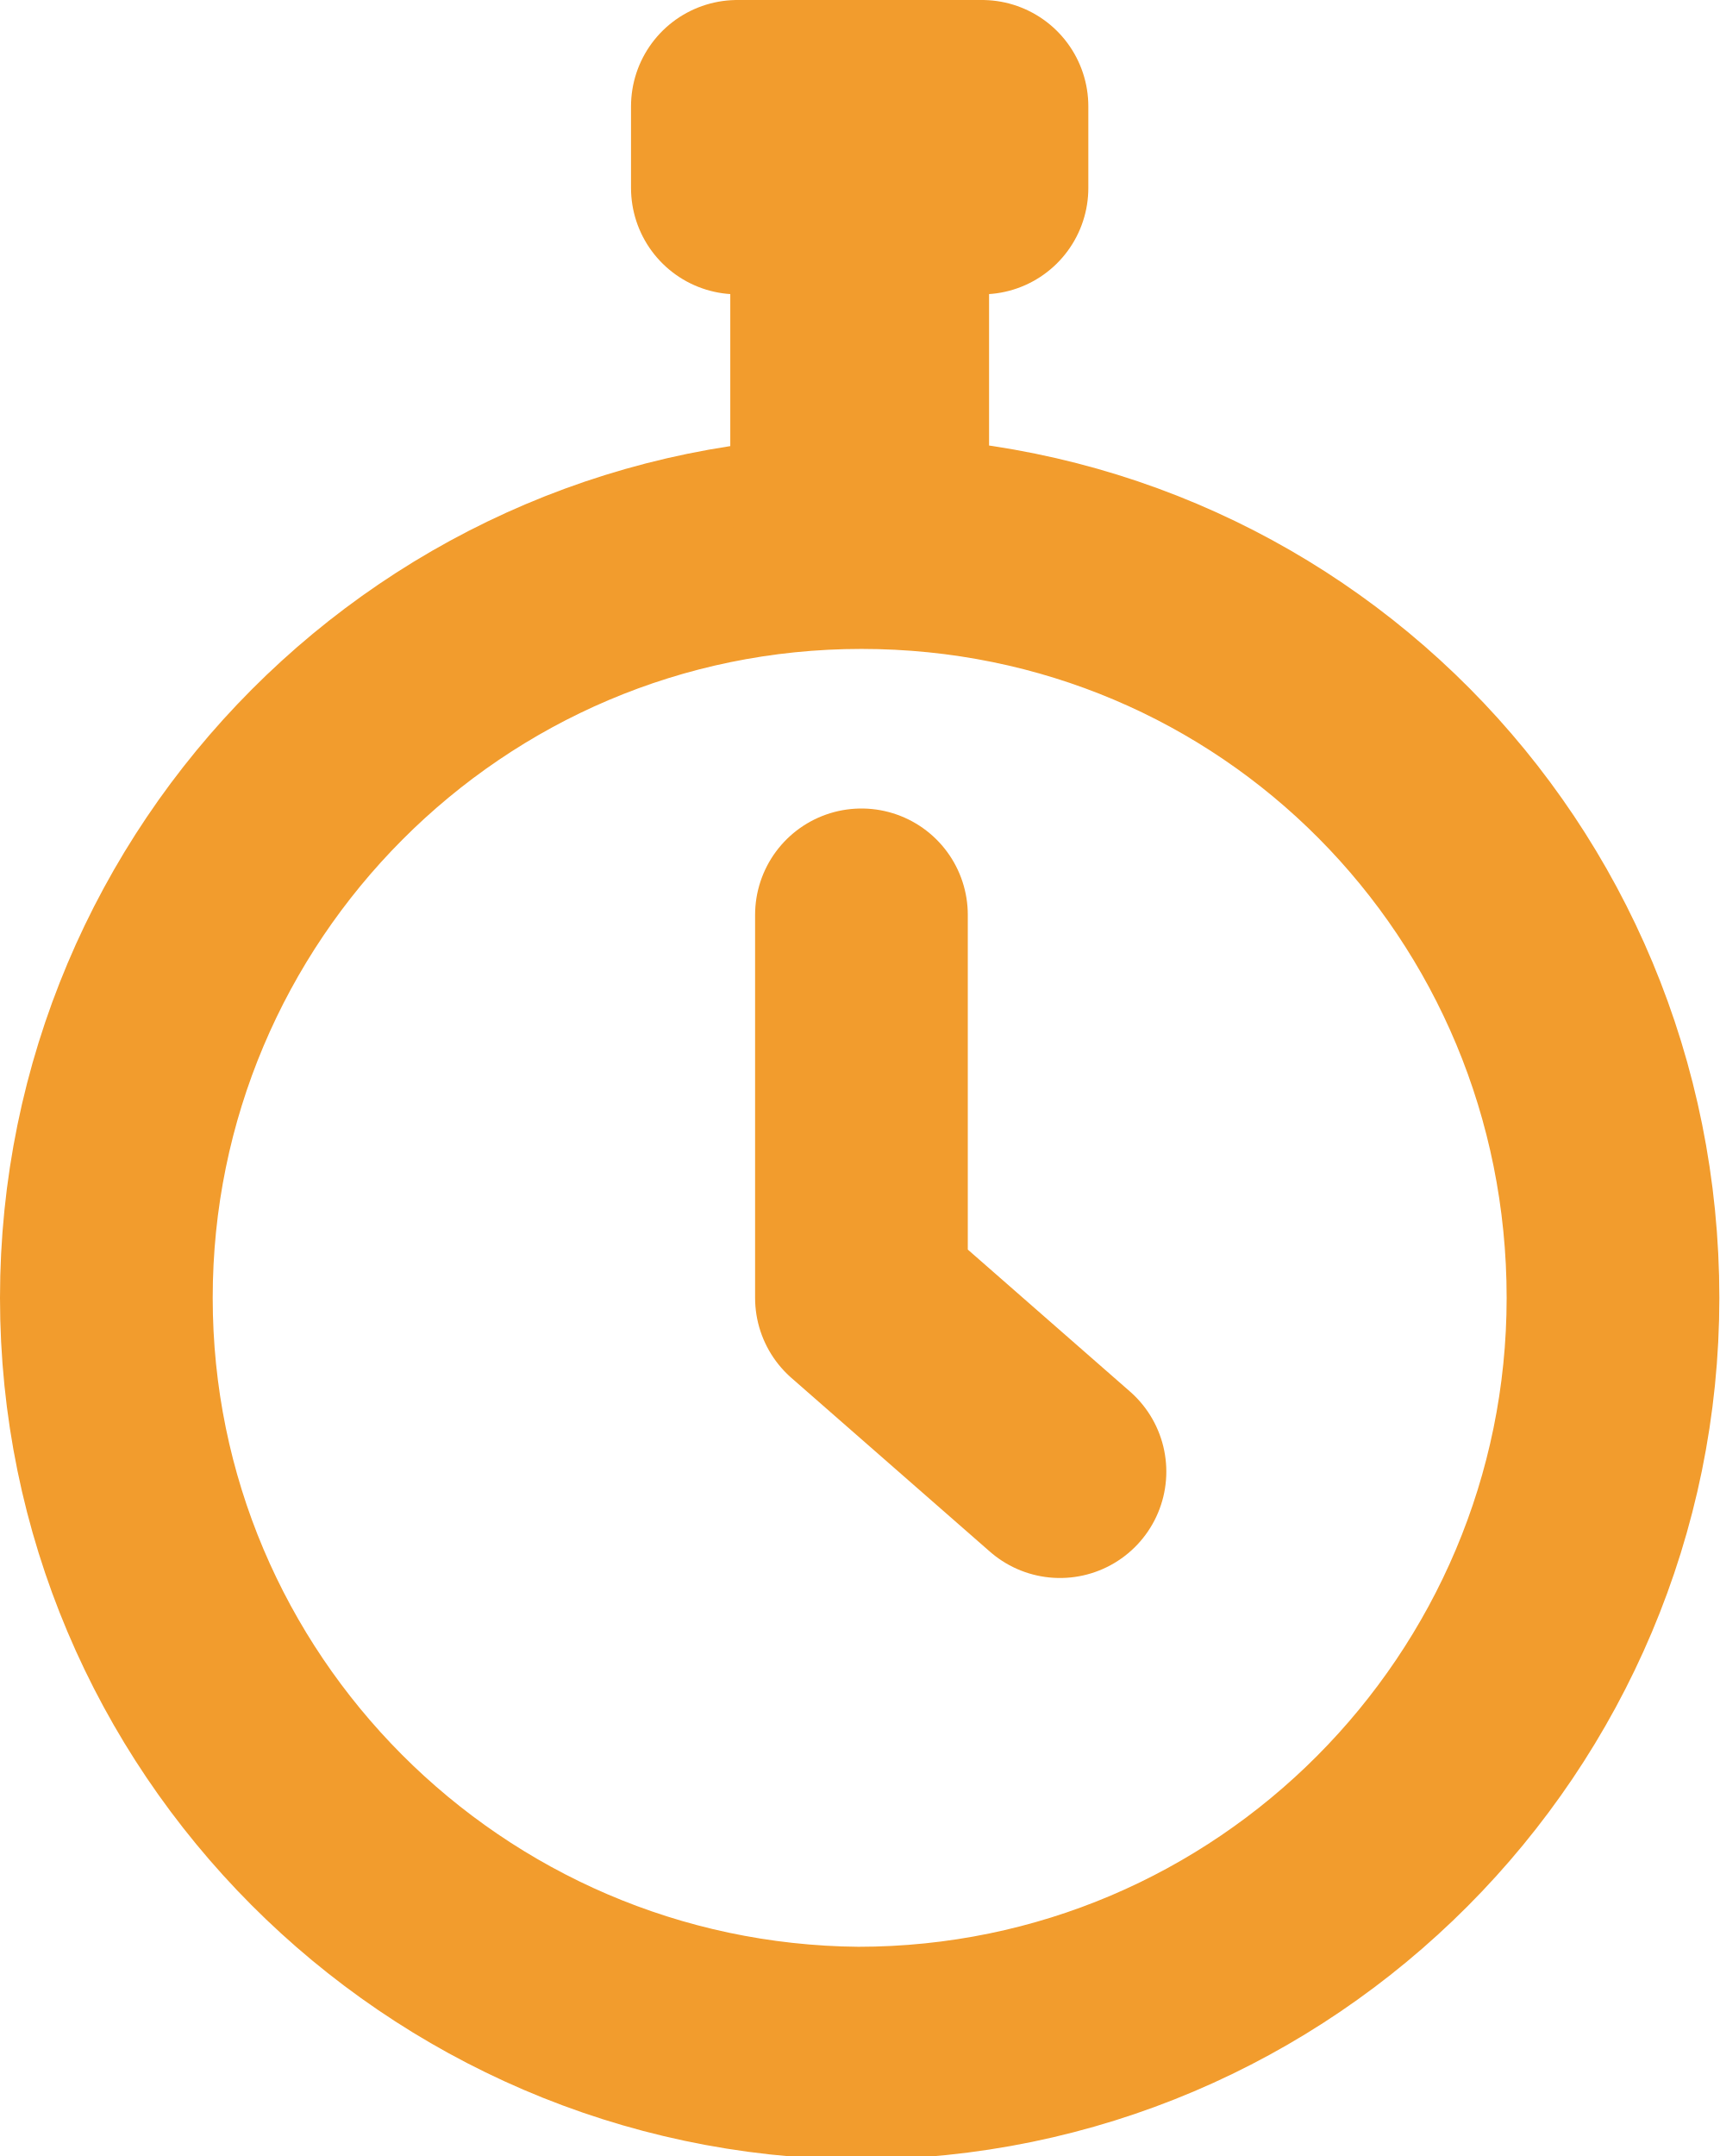
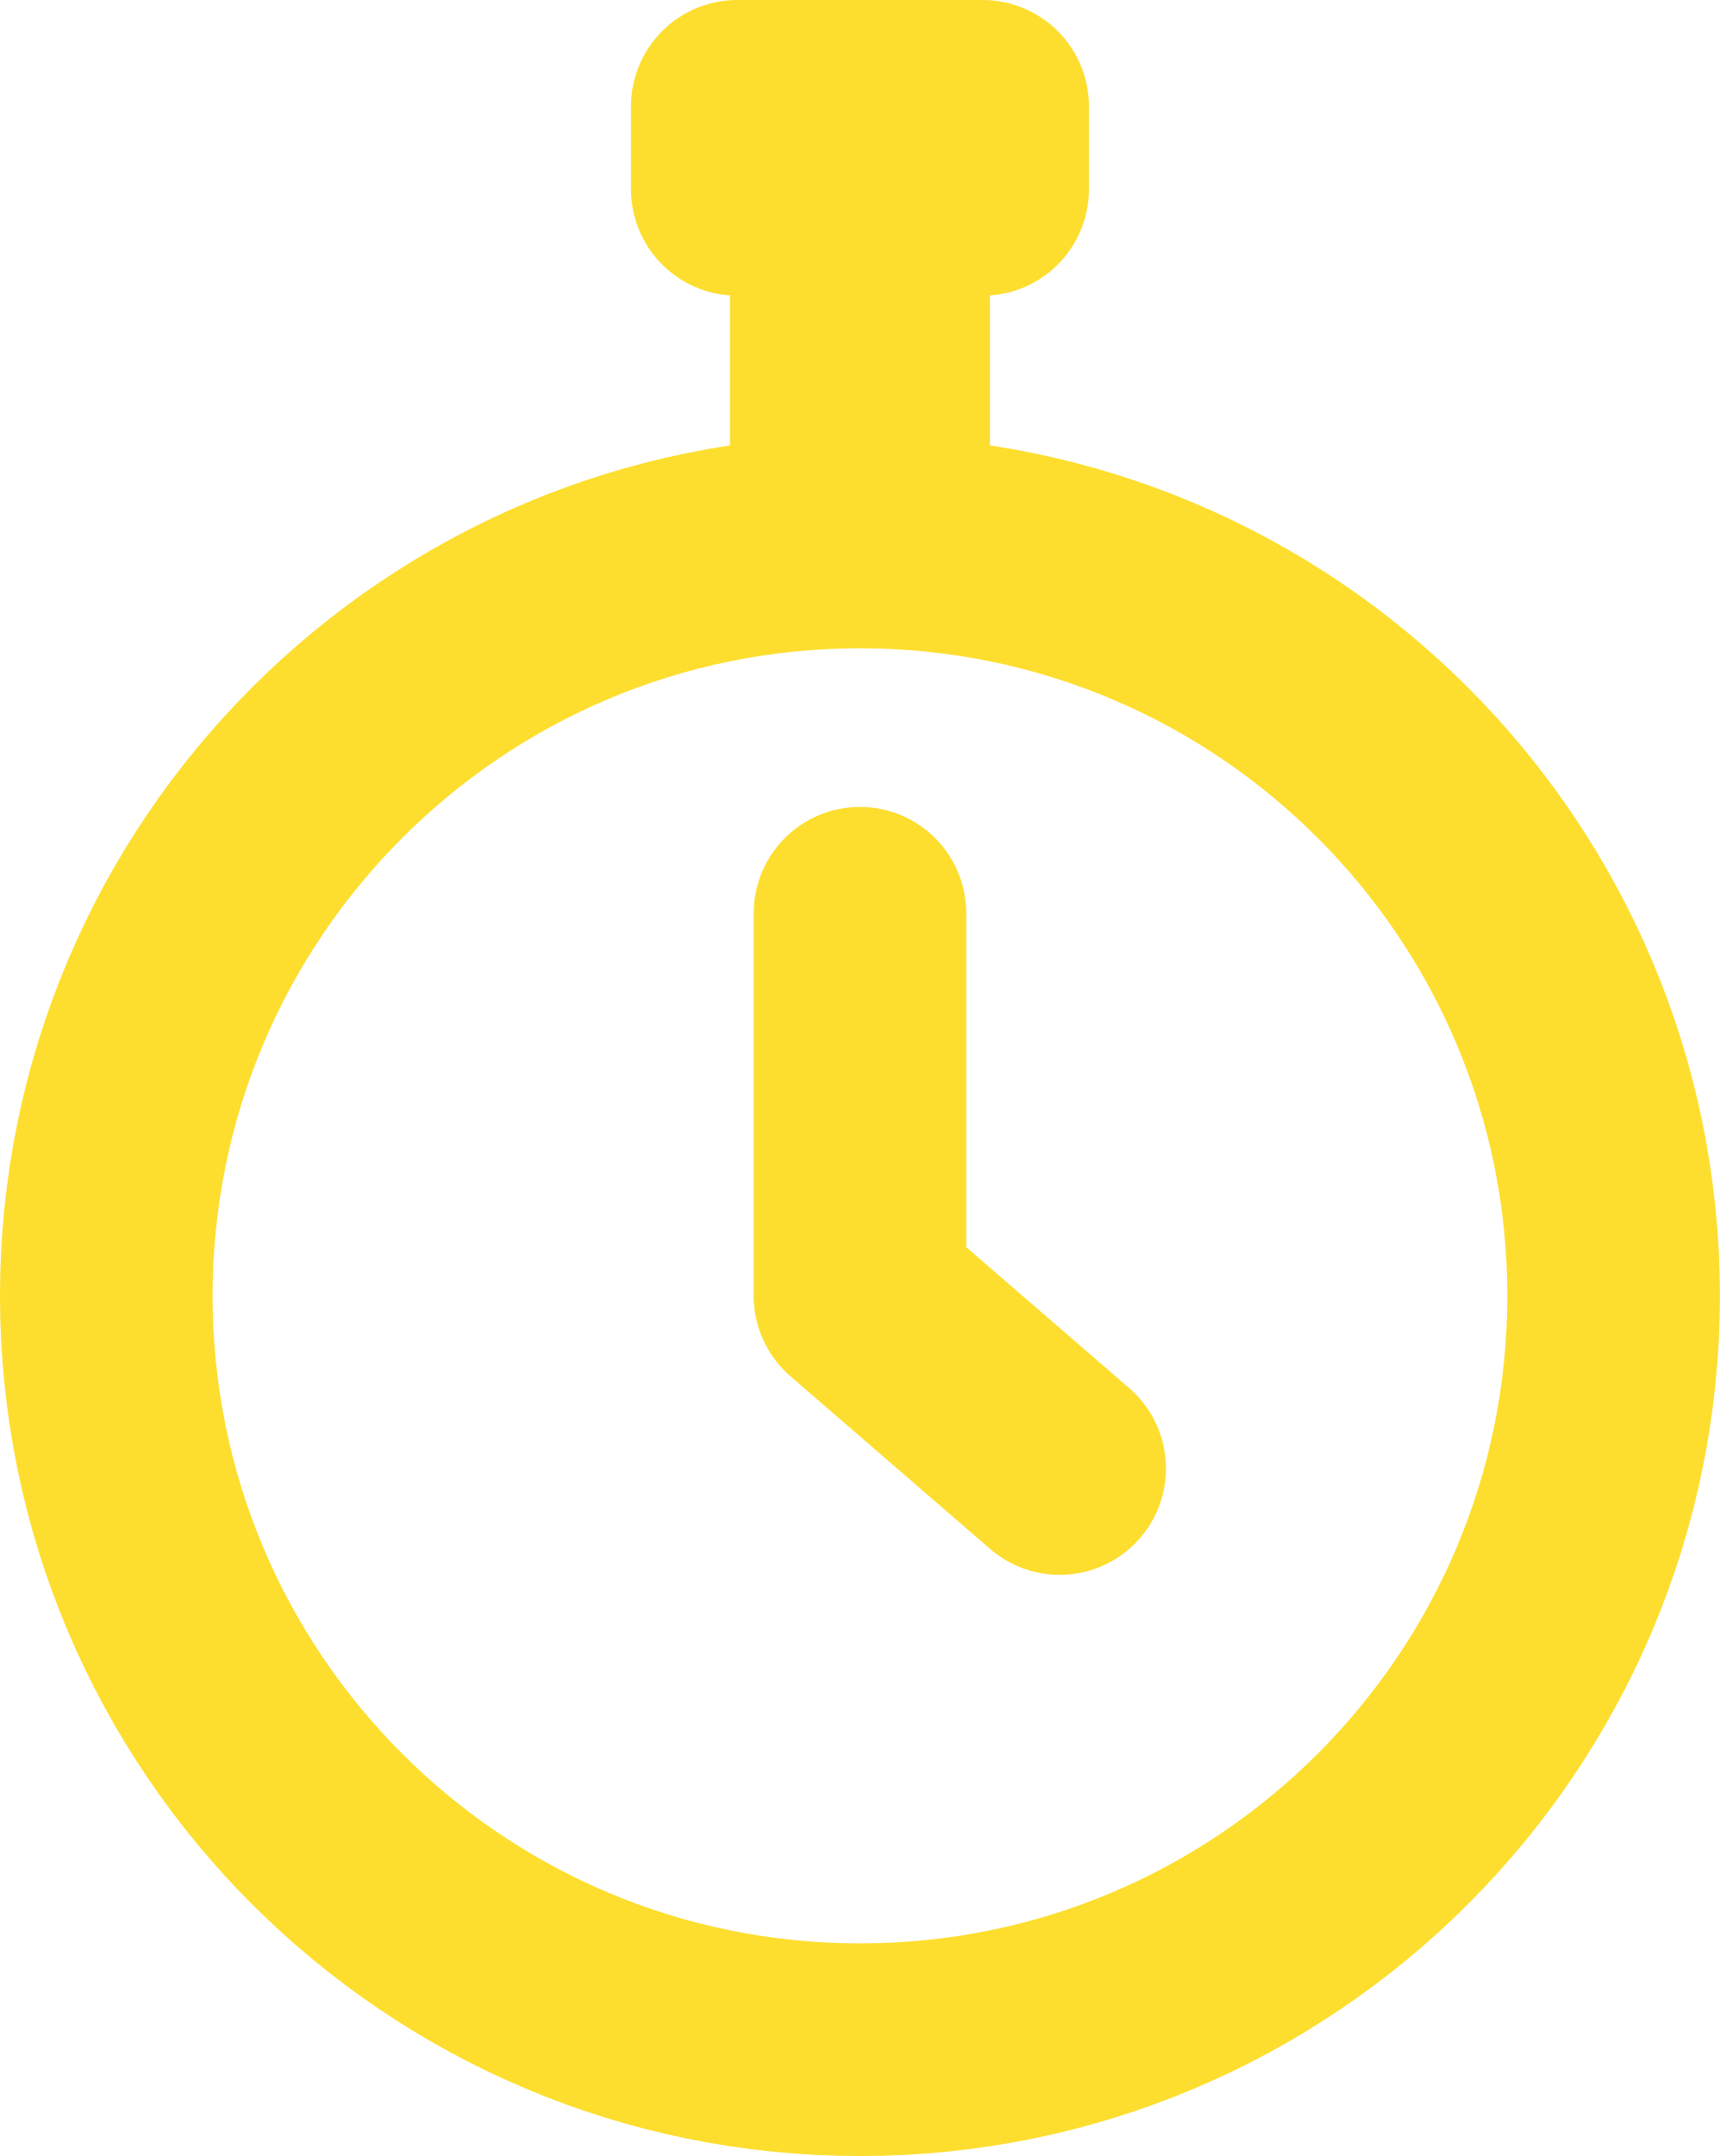
- <svg xmlns="http://www.w3.org/2000/svg" version="1.1" id="Layer_1" x="0px" y="0px" viewBox="0 0 48.5 60.8" style="enable-background:new 0 0 48.5 60.8;" xml:space="preserve">
-   <style type="text/css">
- 	.st0{fill:none;stroke:#F29C2D;stroke-width:6;stroke-linecap:round;stroke-linejoin:round;}
- 	.st1{fill:#414042;stroke:#F29C2D;}
- </style>
+ <svg xmlns="http://www.w3.org/2000/svg" width="48.54" height="60.83" viewBox="0 0 48.54 60.83">
+   <defs>
+     <style>
+       .cls-1 {
+         fill: none;
+         stroke-linecap: round;
+         stroke-linejoin: round;
+         stroke-width: 6px;
+       }
+ 
+       .cls-1, .cls-2 {
+         stroke: #FDDE2E;
+       }
+ 
+       .cls-2 {
+         fill: #414042;
+       }
+     </style>
+   </defs>
  <g id="timer_icon" transform="translate(3 3)">
-     <path id="Path_470" class="st0" d="M42.5,33.6c0,11.7-9.5,21.3-21.3,21.3C9.5,54.8,0,45.3,0,33.6c0-11.7,9.5-21.3,21.3-21.3   S42.5,21.8,42.5,33.6C42.5,33.6,42.5,33.6,42.5,33.6z" />
-     <path id="Path_471" class="st0" d="M21.3,22.8v10.8l5.6,4.9" />
-     <rect id="Rectangle_43" x="20.6" y="6.6" class="st1" width="1.3" height="4.5" />
-     <rect id="Rectangle_44" x="20.6" y="1.1" class="st0" width="1.3" height="10.1" />
-     <rect id="Rectangle_46" x="17.8" class="st0" width="6.9" height="2.3" />
+     <path id="Path_470" data-name="Path 470" class="cls-1" d="M44.04,30.641A21.27,21.27,0,1,1,22.769,9.372,21.27,21.27,0,0,1,44.04,30.641Z" transform="translate(-1.5 2.919)" />
+     <path id="Path_471" data-name="Path 471" class="cls-1" d="M19.885,18.427V29.221l5.636,4.872" transform="translate(1.385 4.34)" />
+     <rect id="Rectangle_43" data-name="Rectangle 43" class="cls-2" width="1.337" height="4.497" transform="translate(20.601 6.625)" />
+     <rect id="Rectangle_44" data-name="Rectangle 44" class="cls-1" width="1.337" height="10.07" transform="translate(20.601 1.052)" />
+     <rect id="Rectangle_46" data-name="Rectangle 46" class="cls-1" width="6.924" height="2.342" transform="translate(17.808)" />
  </g>
</svg>
